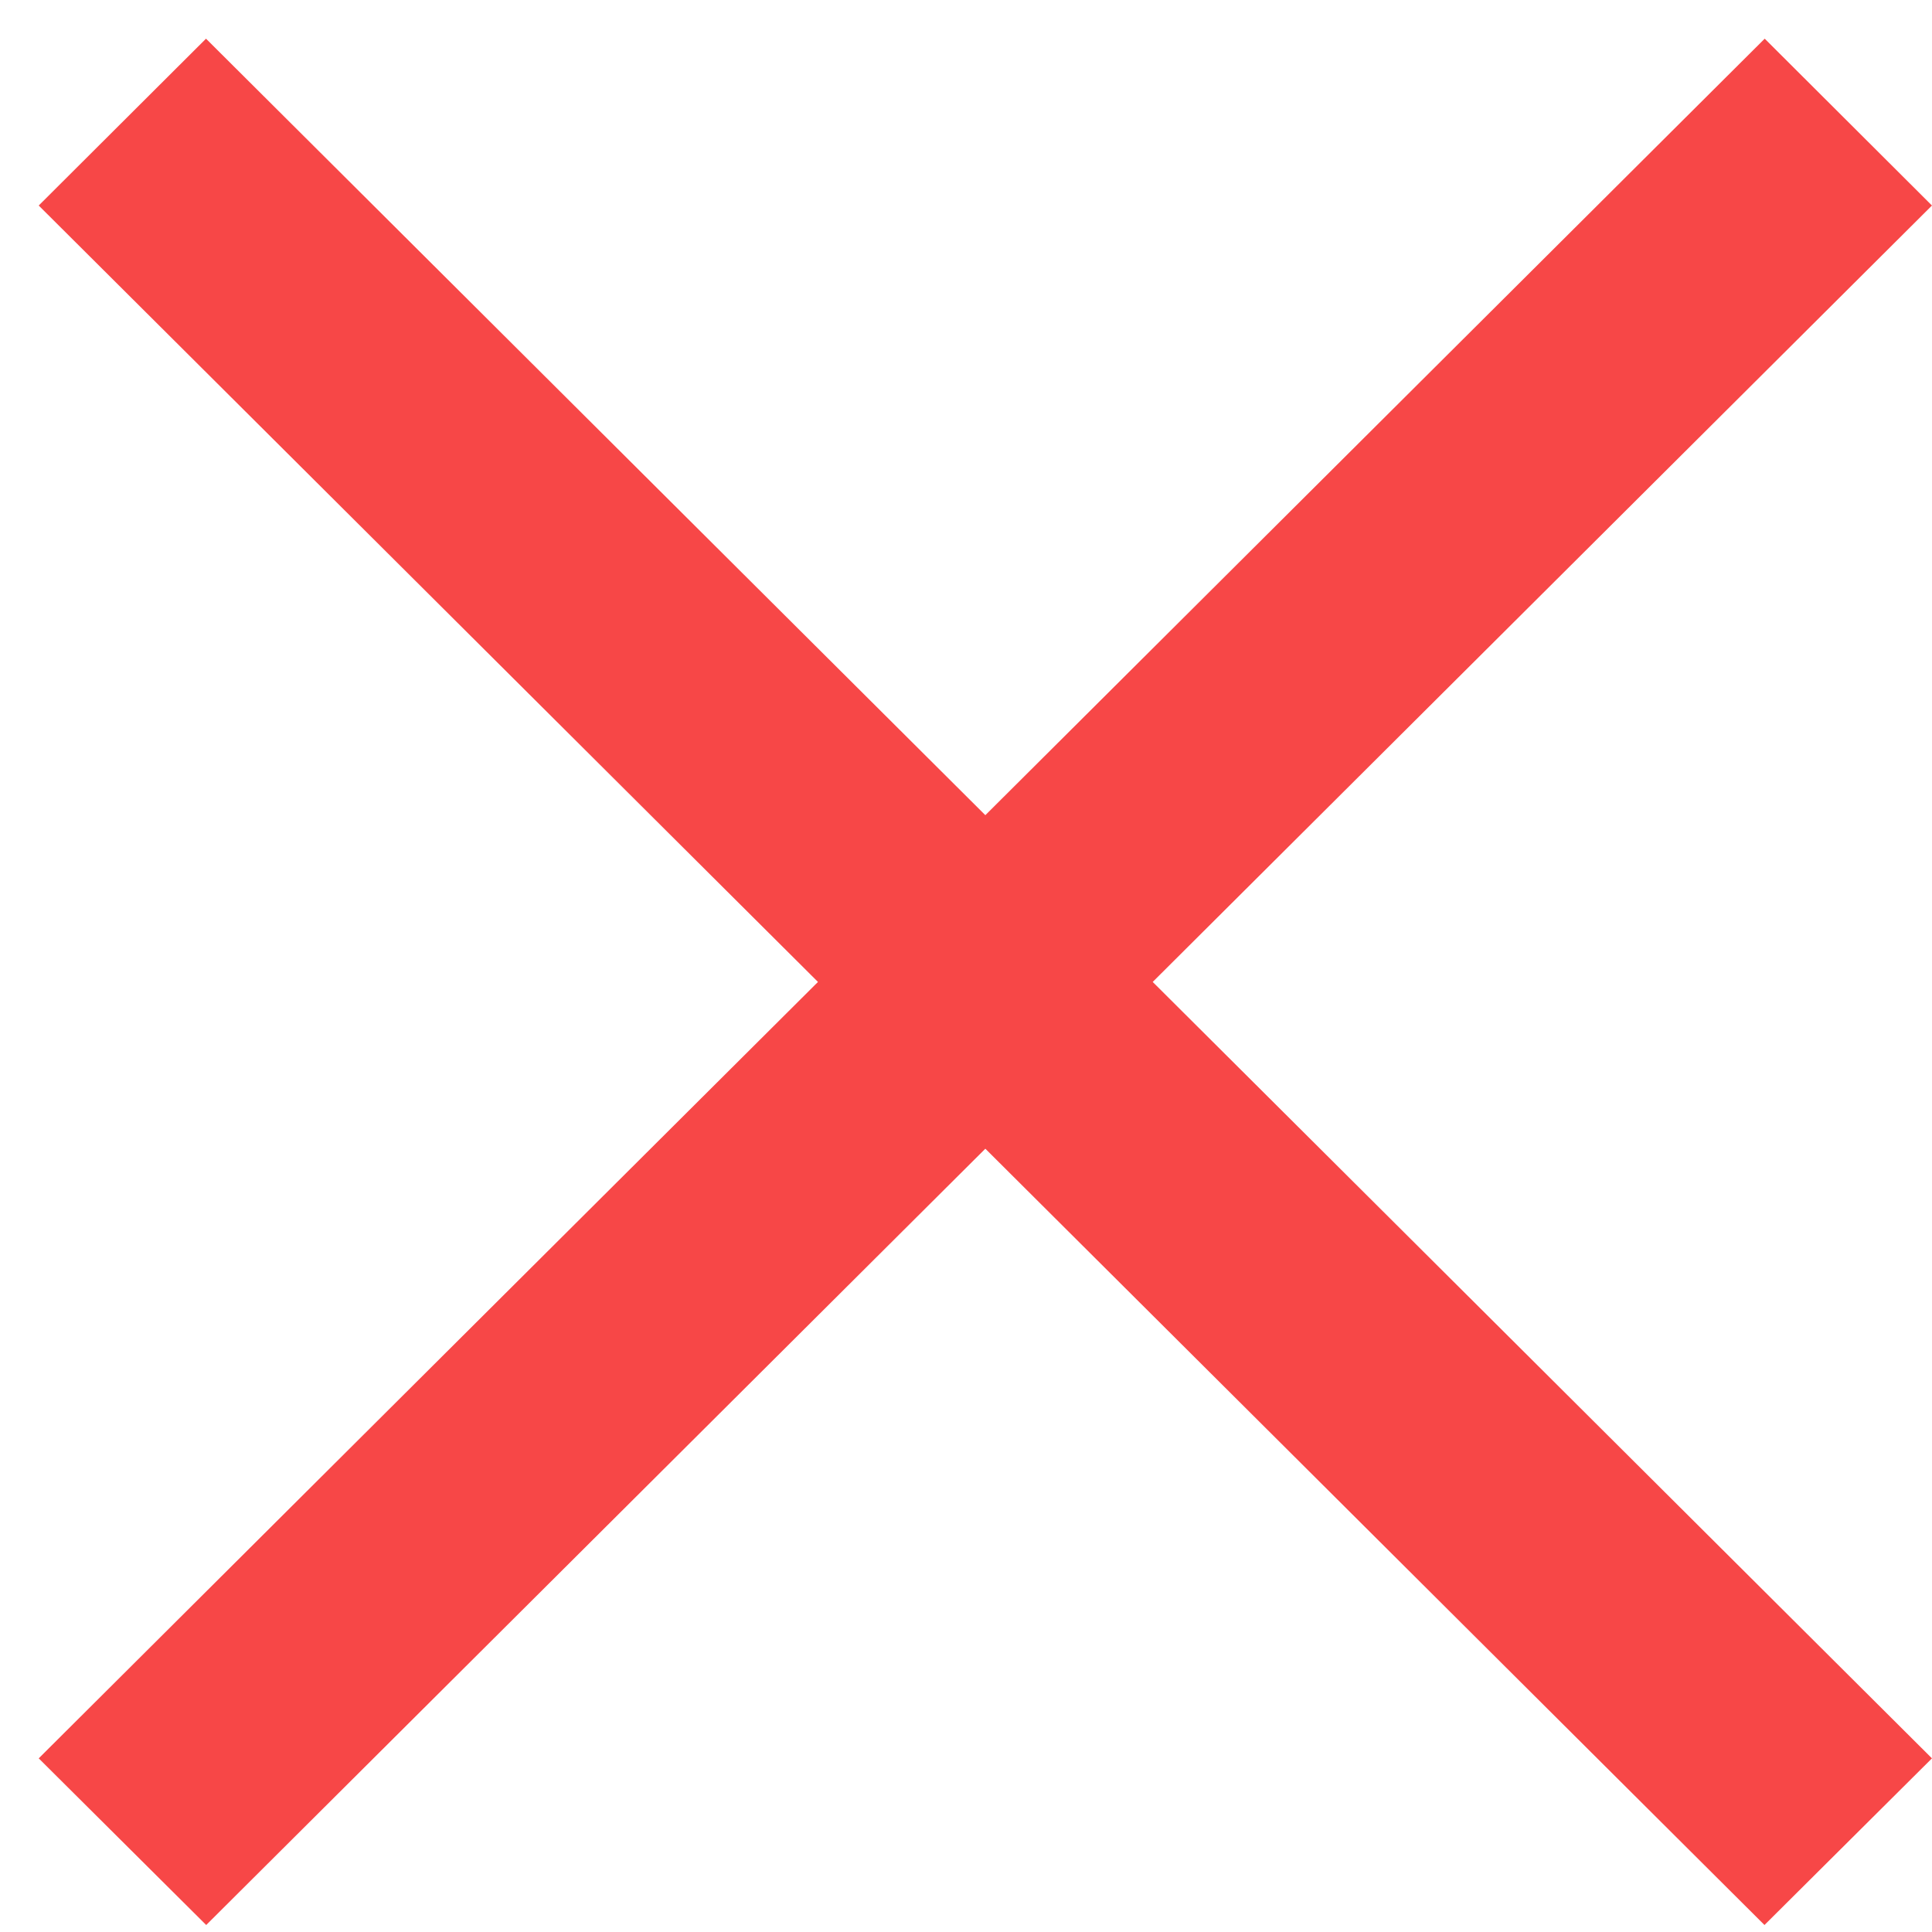
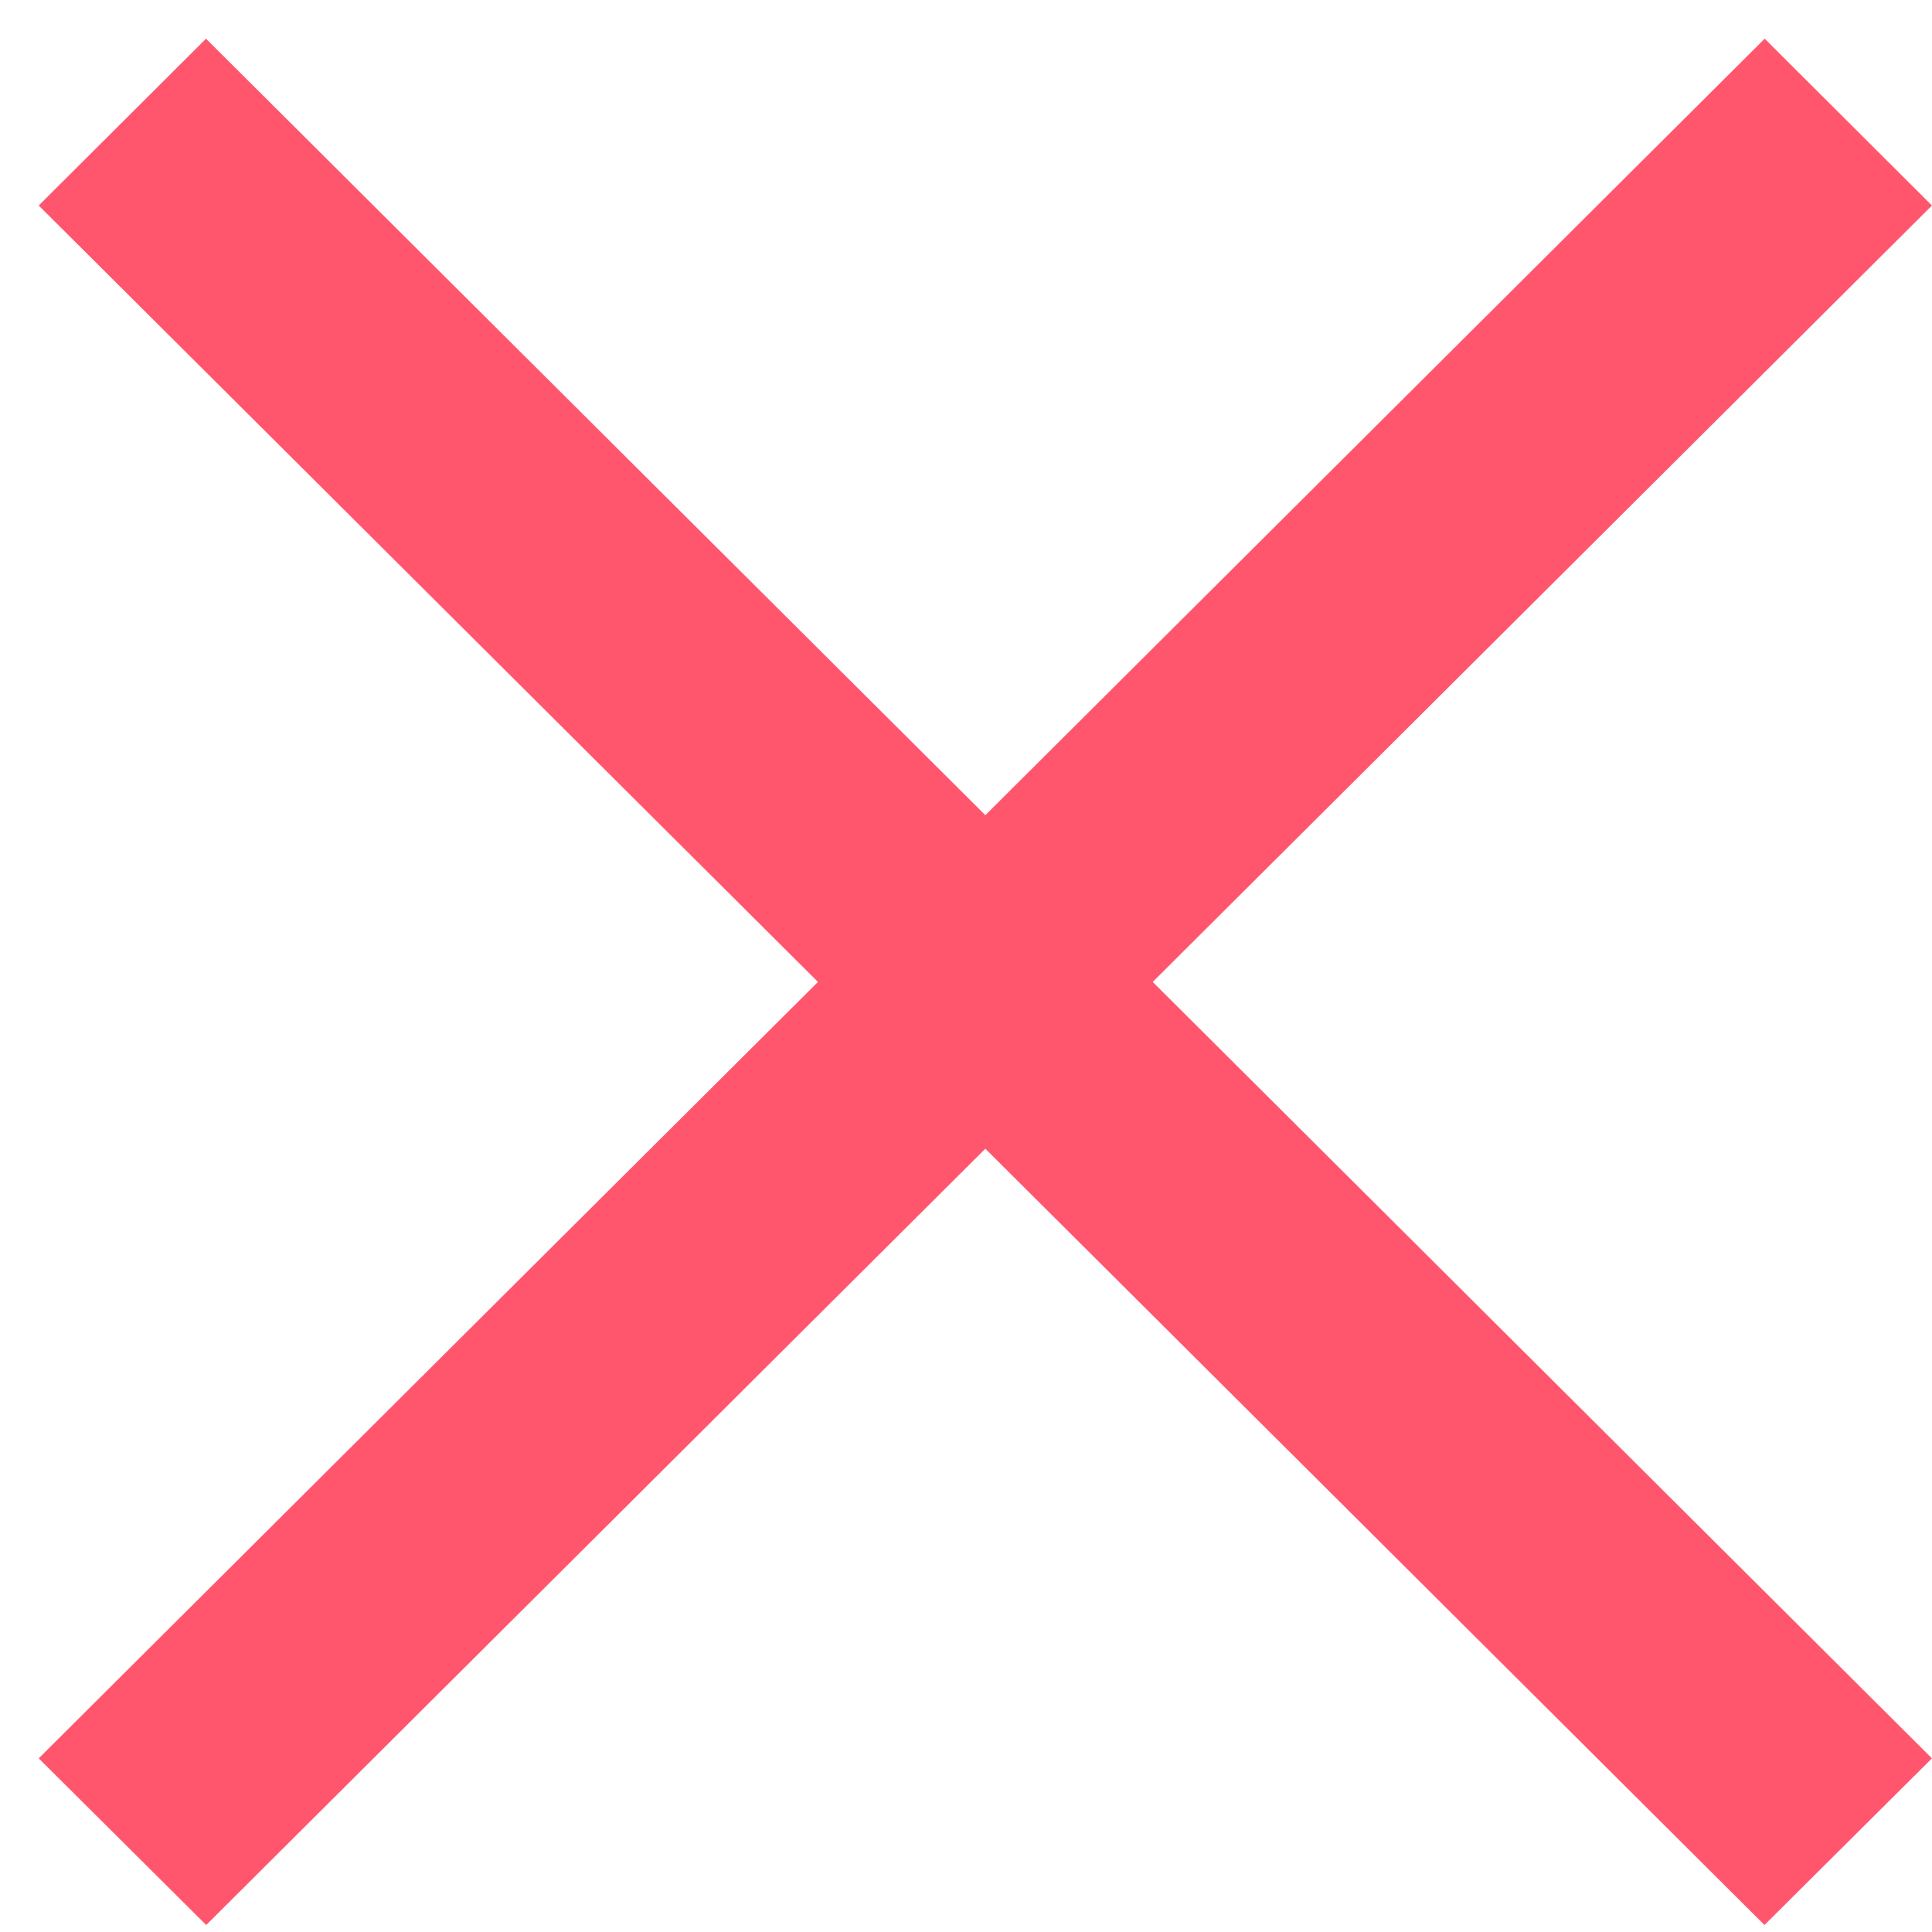
<svg xmlns="http://www.w3.org/2000/svg" width="100" height="100">
  <g>
    <rect fill="none" id="canvas_background" height="102" width="102" y="-1" x="-1" />
  </g>
  <g>
-     <polygon stroke="null" stroke-width="0" id="svg_1" points="99.998,10.638 91.341,2.002 51.001,42.193 10.663,2.002 2.004,10.638 42.338,50.825 2.004,91.012 10.673,99.638 51.001,59.457 91.329,99.638 99.998,91.012 59.664,50.825 " fill="#f74747" />
-     <path id="svg_2" d="m14.286,24.048" opacity="0.5" stroke-opacity="null" stroke-width="0" stroke="null" fill="#f74747" />
+     <polygon stroke="null" stroke-width="0" id="svg_1" points="99.998,10.638 91.341,2.002 51.001,42.193 10.663,2.002 2.004,10.638 42.338,50.825 2.004,91.012 10.673,99.638 51.001,59.457 91.329,99.638 99.998,91.012 59.664,50.825 " fill="#FF566E" />
+     <path id="svg_2" d="m14.286,24.048" opacity="0.5" stroke-opacity="null" stroke-width="0" stroke="null" fill="#FF566E" />
  </g>
</svg>
